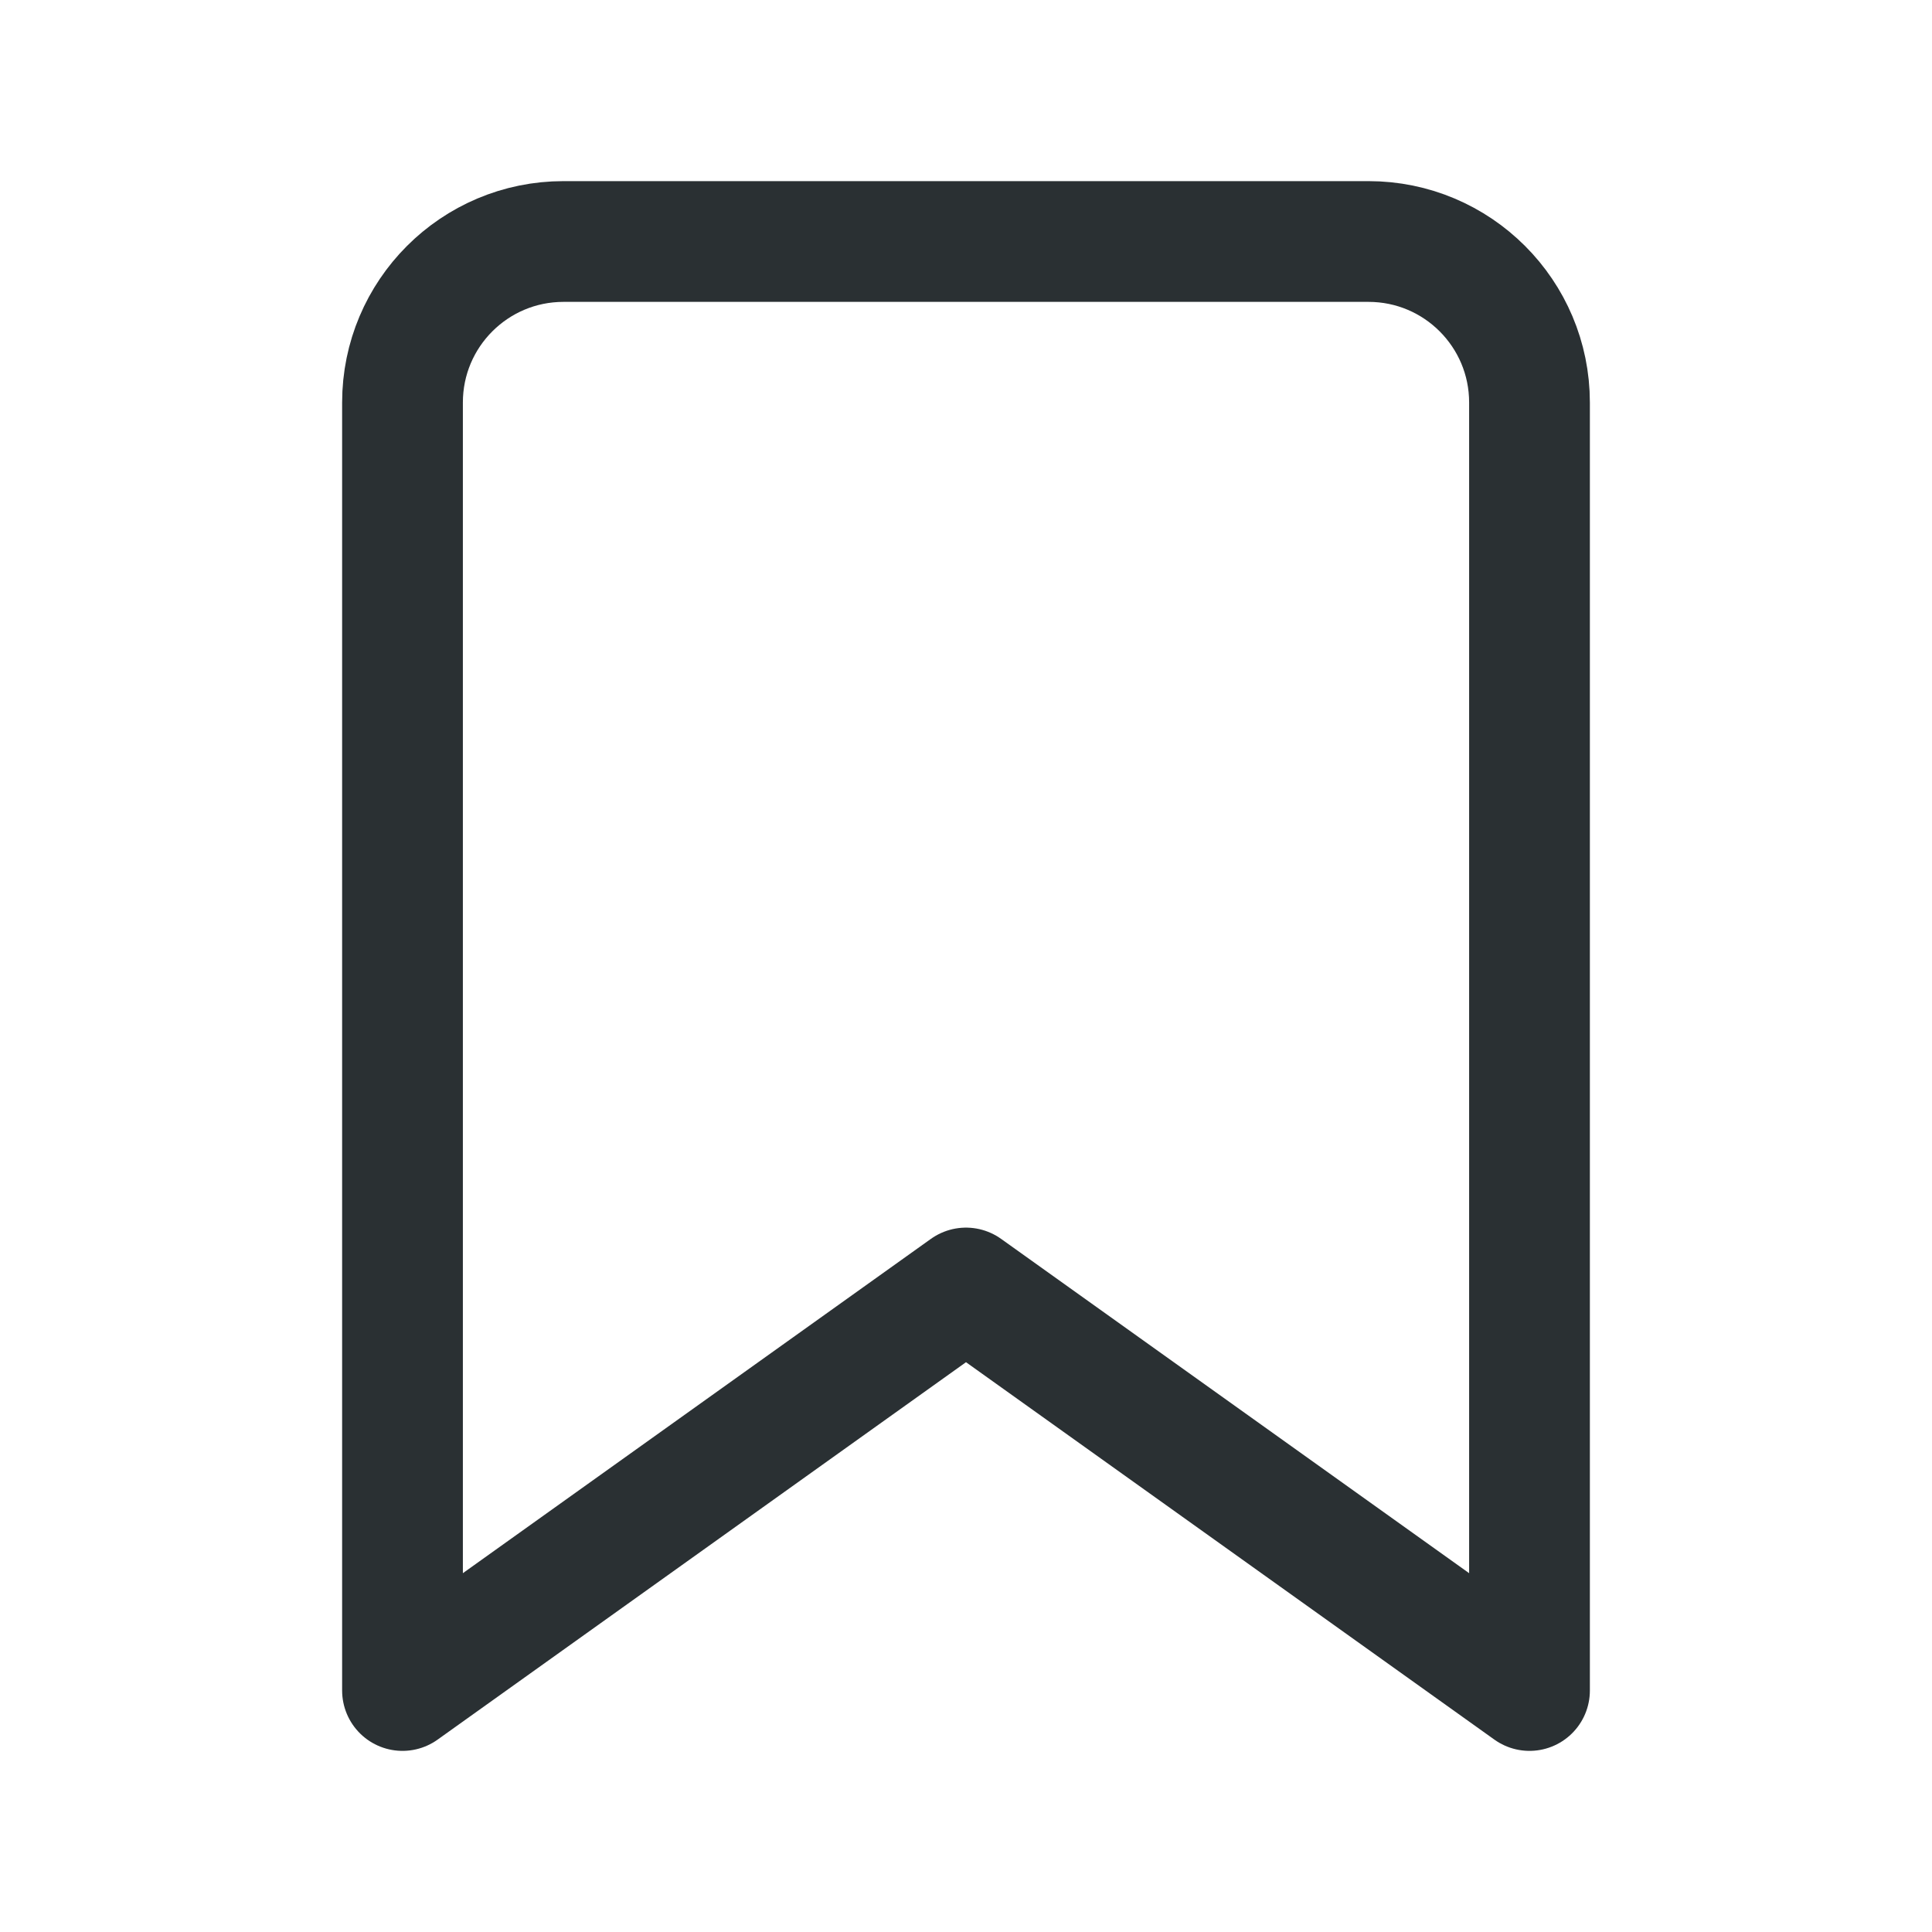
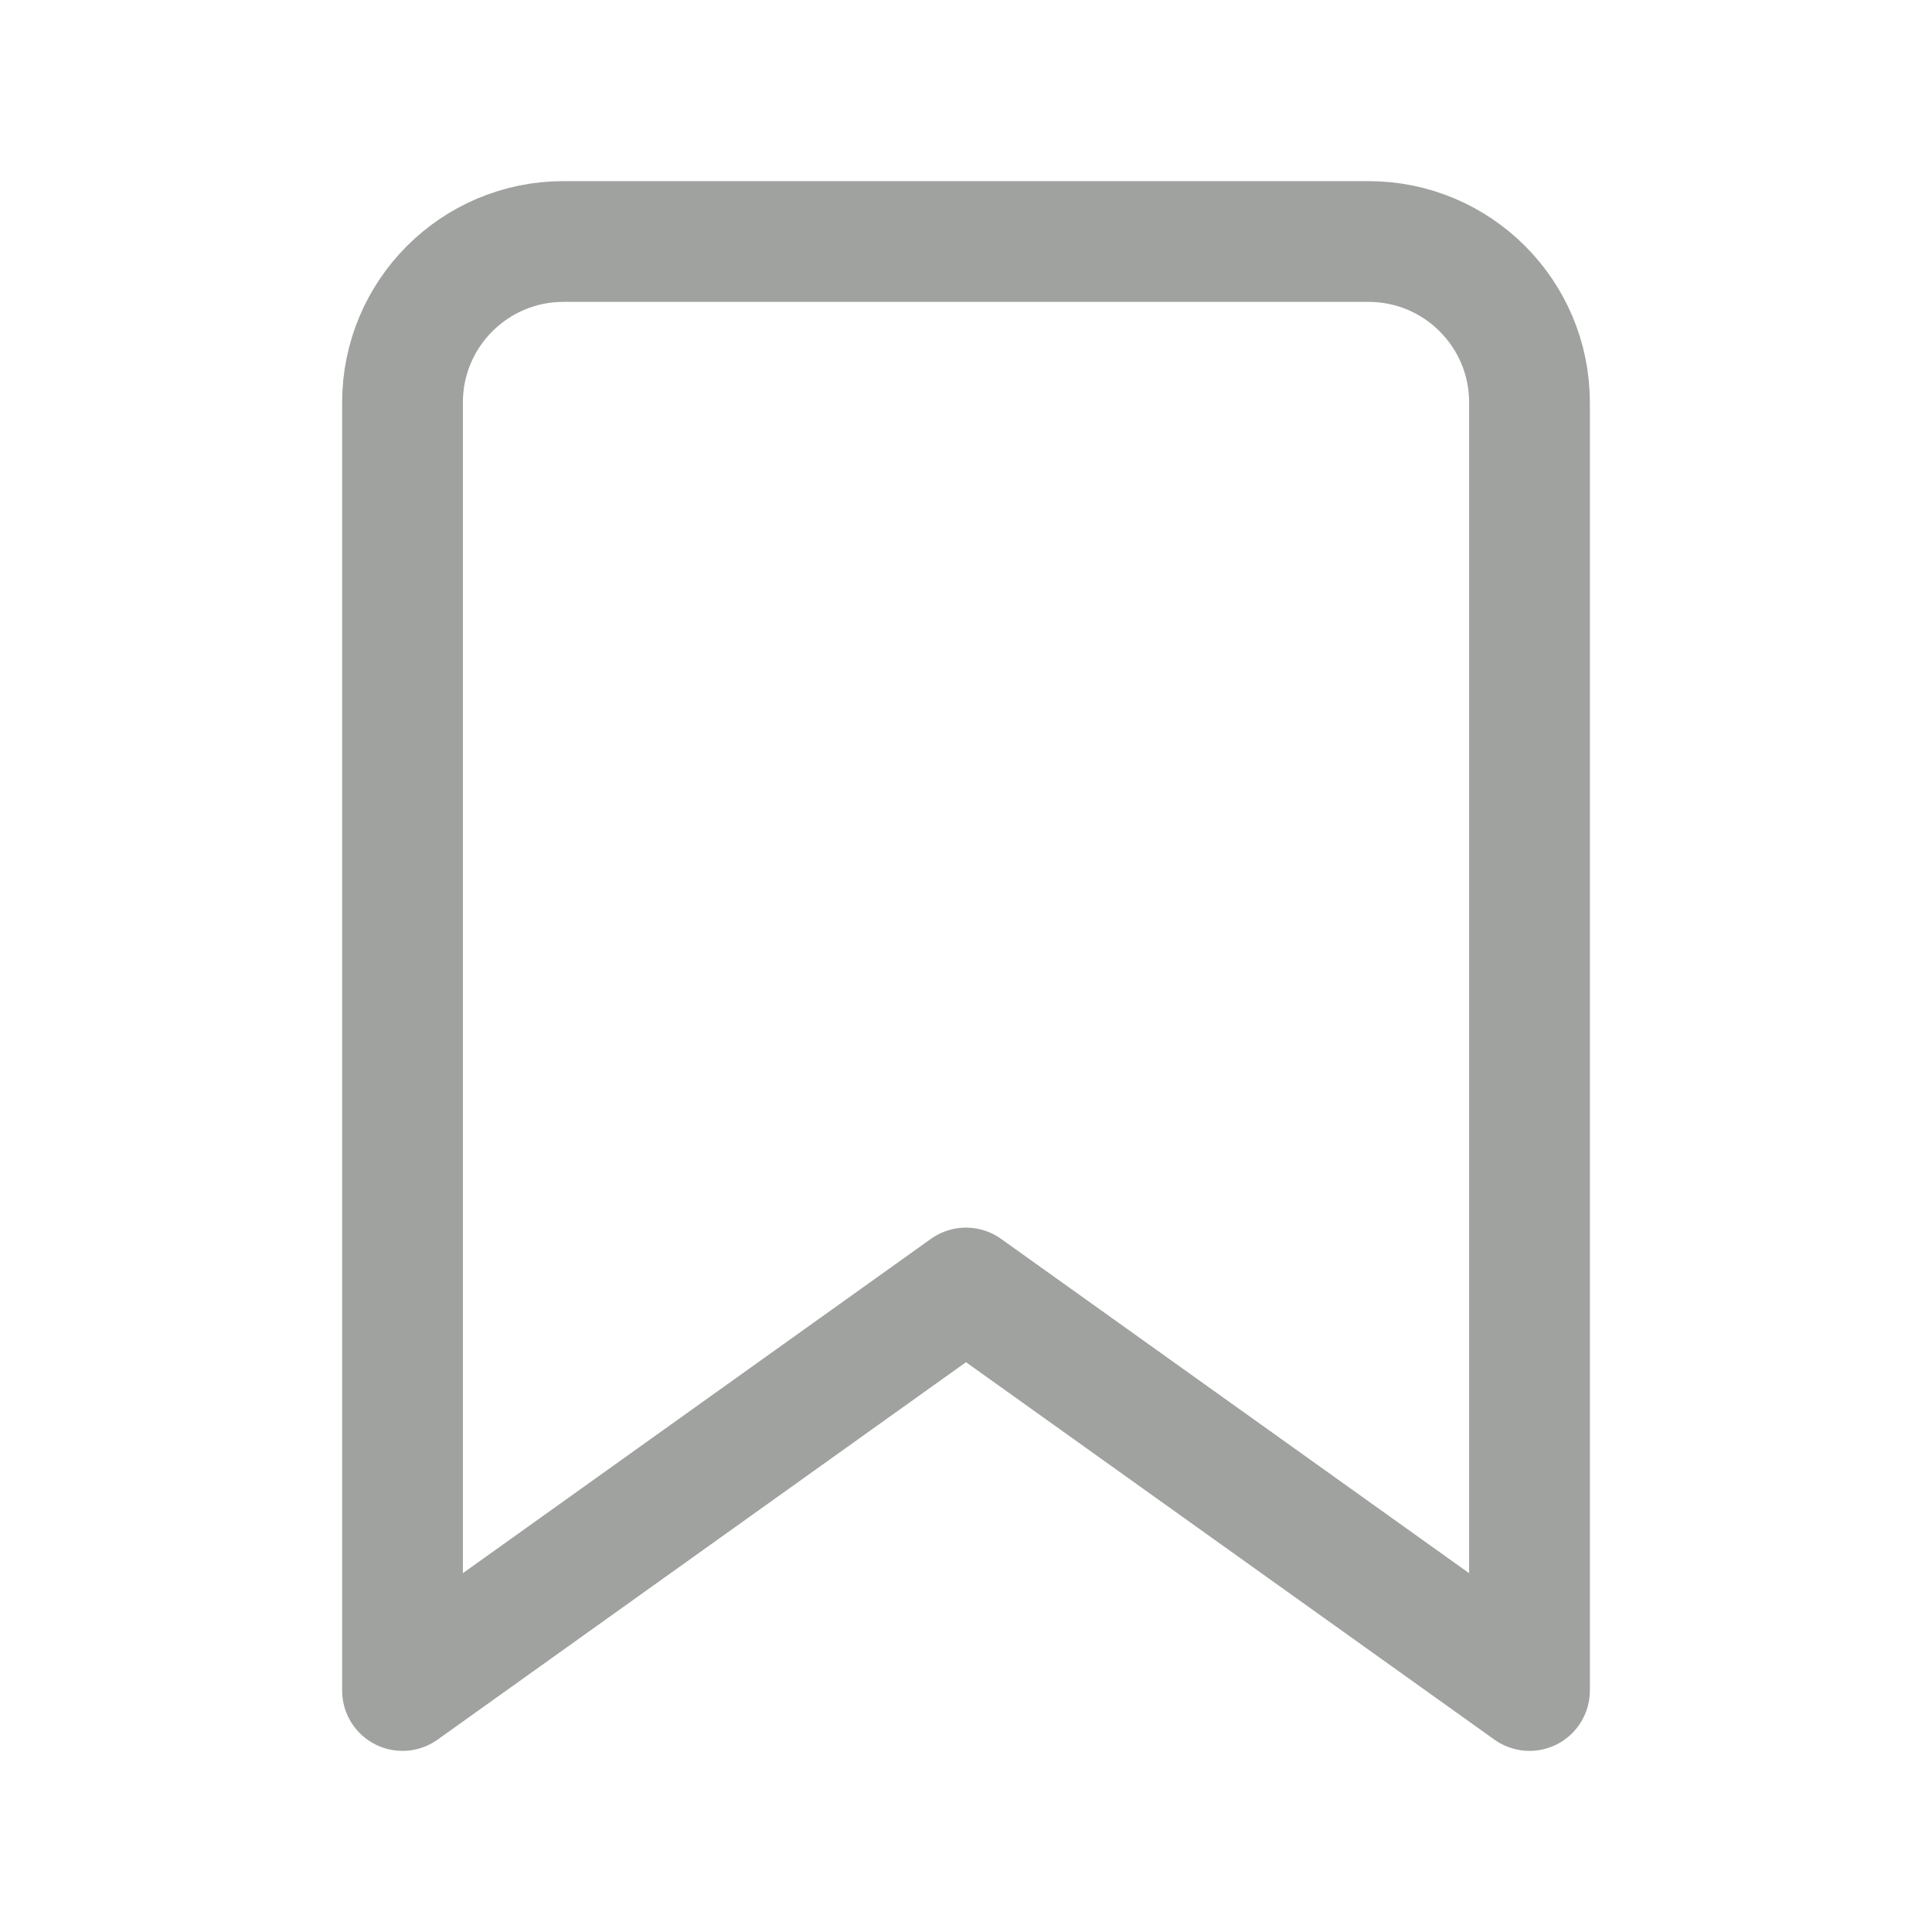
- <svg xmlns="http://www.w3.org/2000/svg" viewBox="0 0 24 24" fill="none" stroke="#2A3033" stroke-width="1.5" stroke-linecap="round" stroke-linejoin="round">
+ <svg xmlns="http://www.w3.org/2000/svg" viewBox="0 0 24 24" fill="none" stroke="#A0A2A0" stroke-width="1.5" stroke-linecap="round" stroke-linejoin="round">
  <path d="M19 21l-7-5-7 5V5a2 2 0 0 1 2-2h10a2 2 0 0 1 2 2z" />
</svg>
